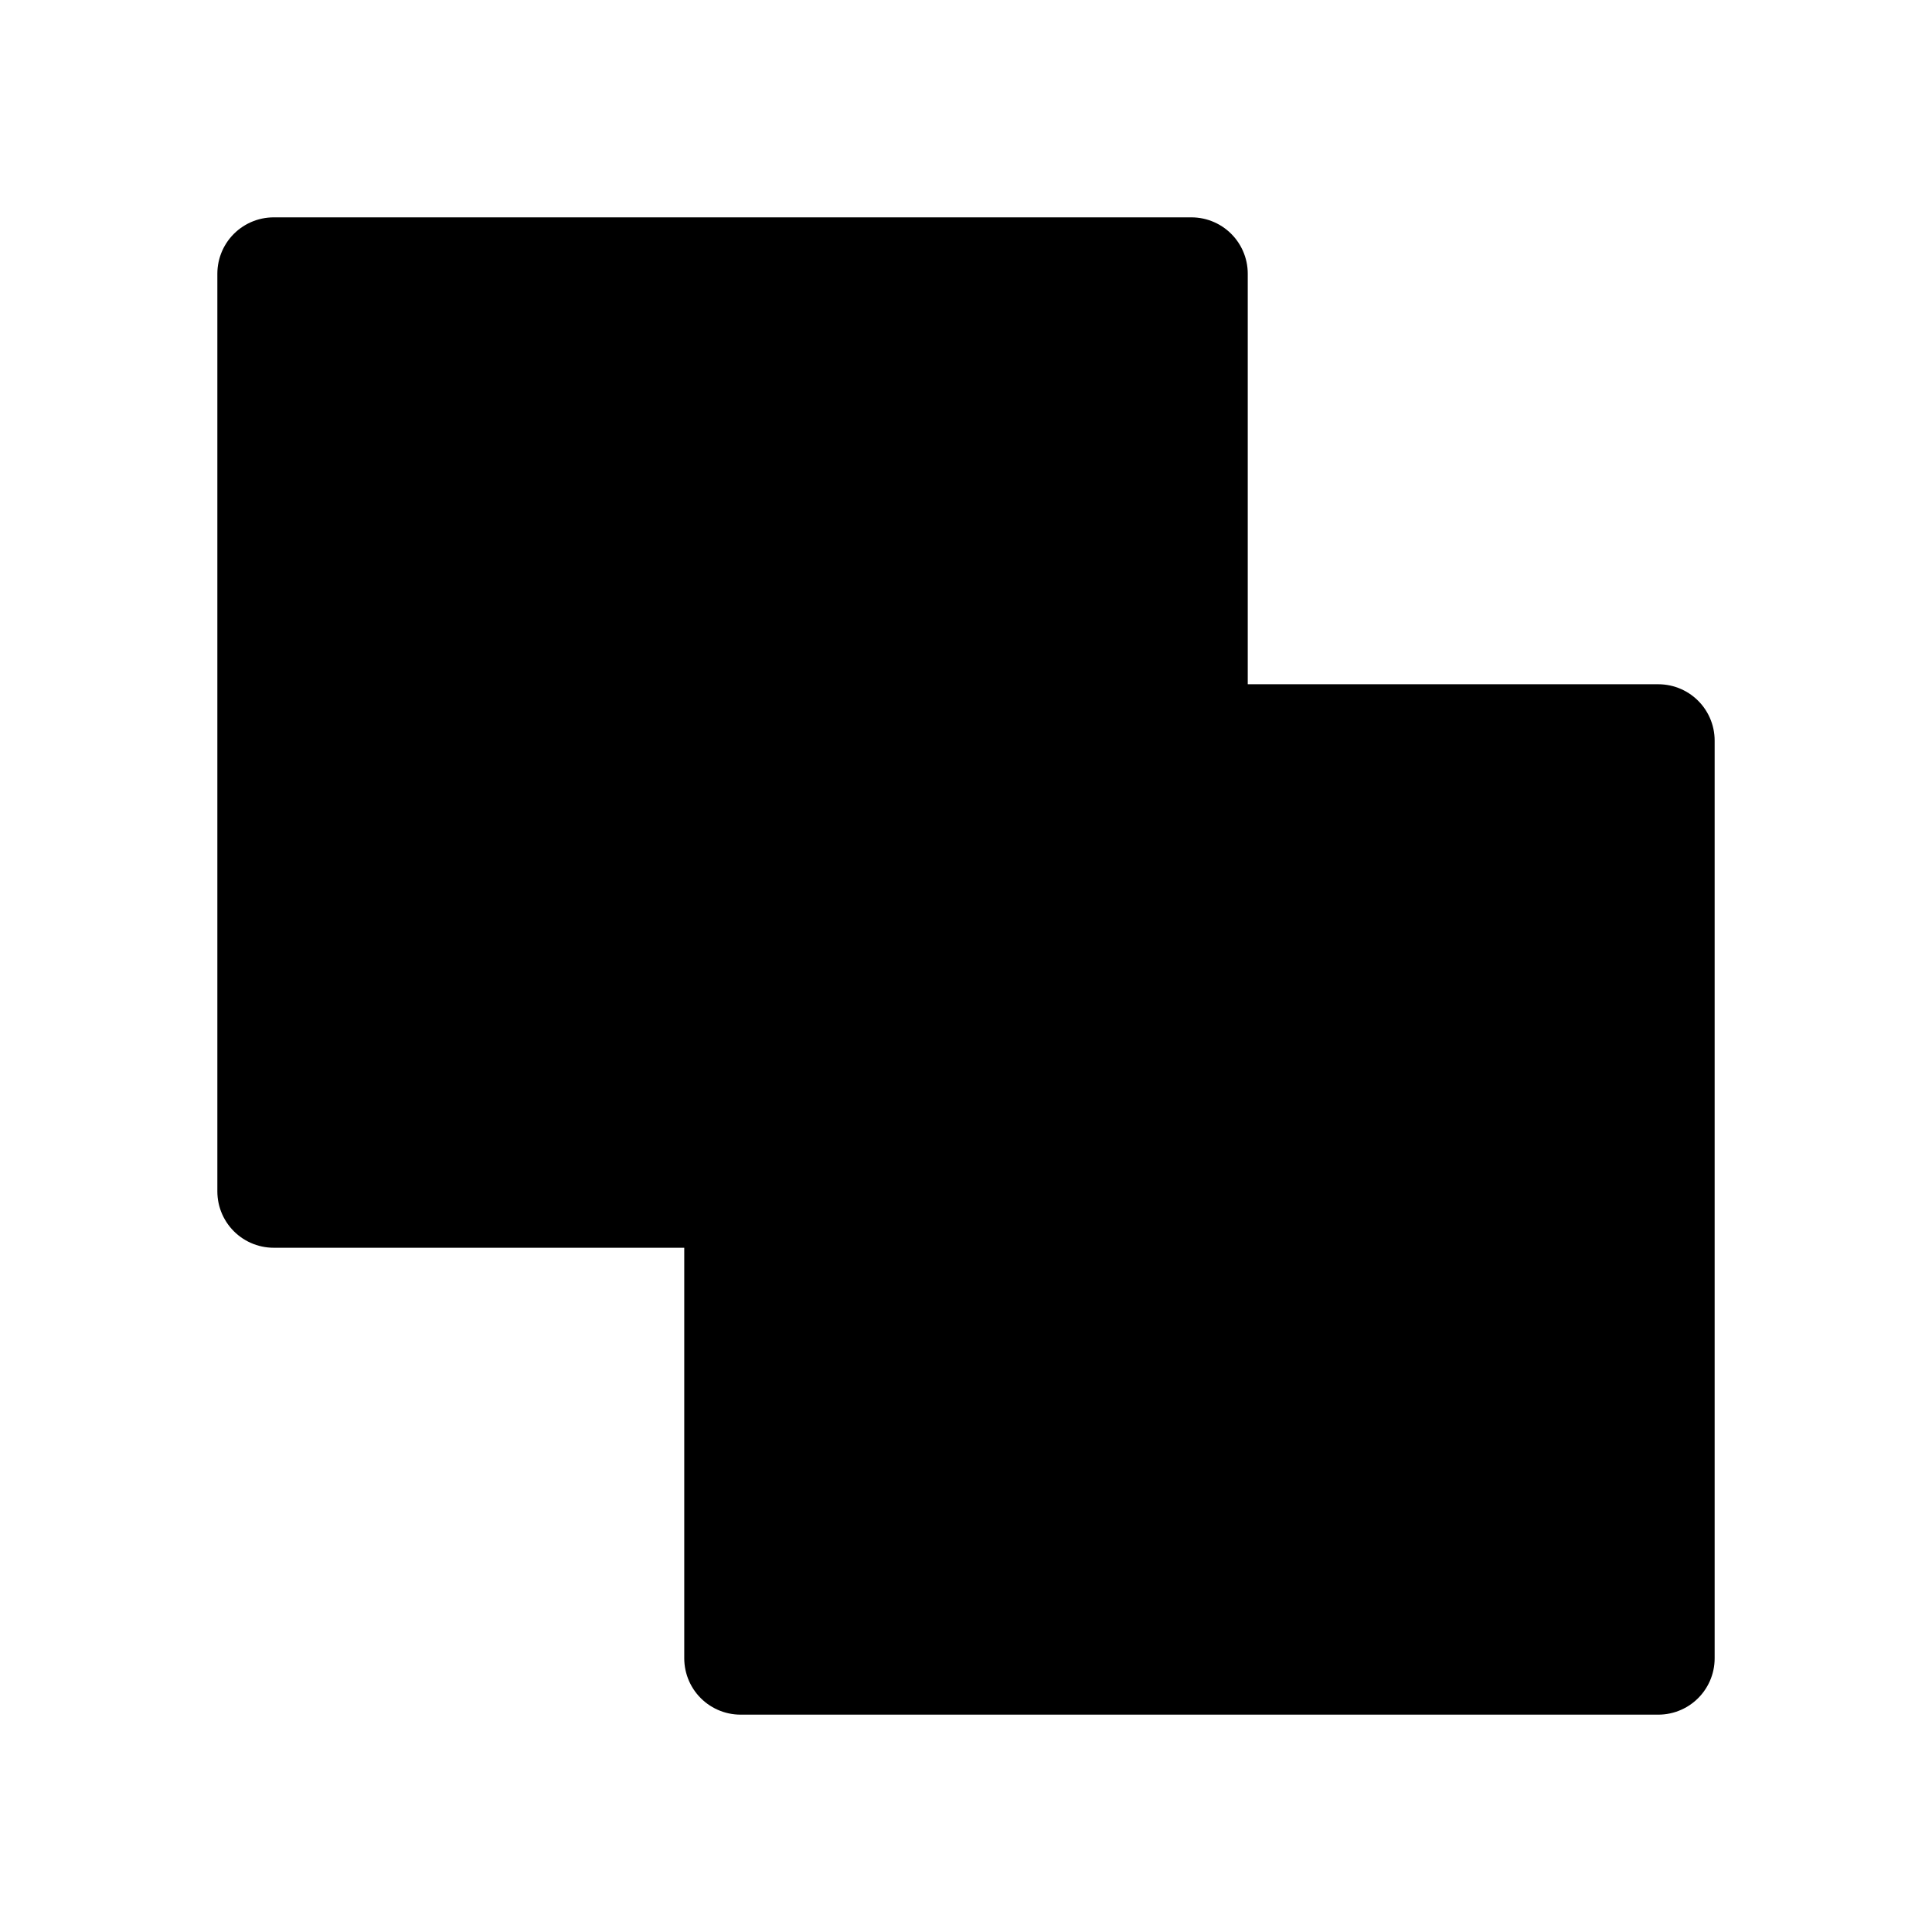
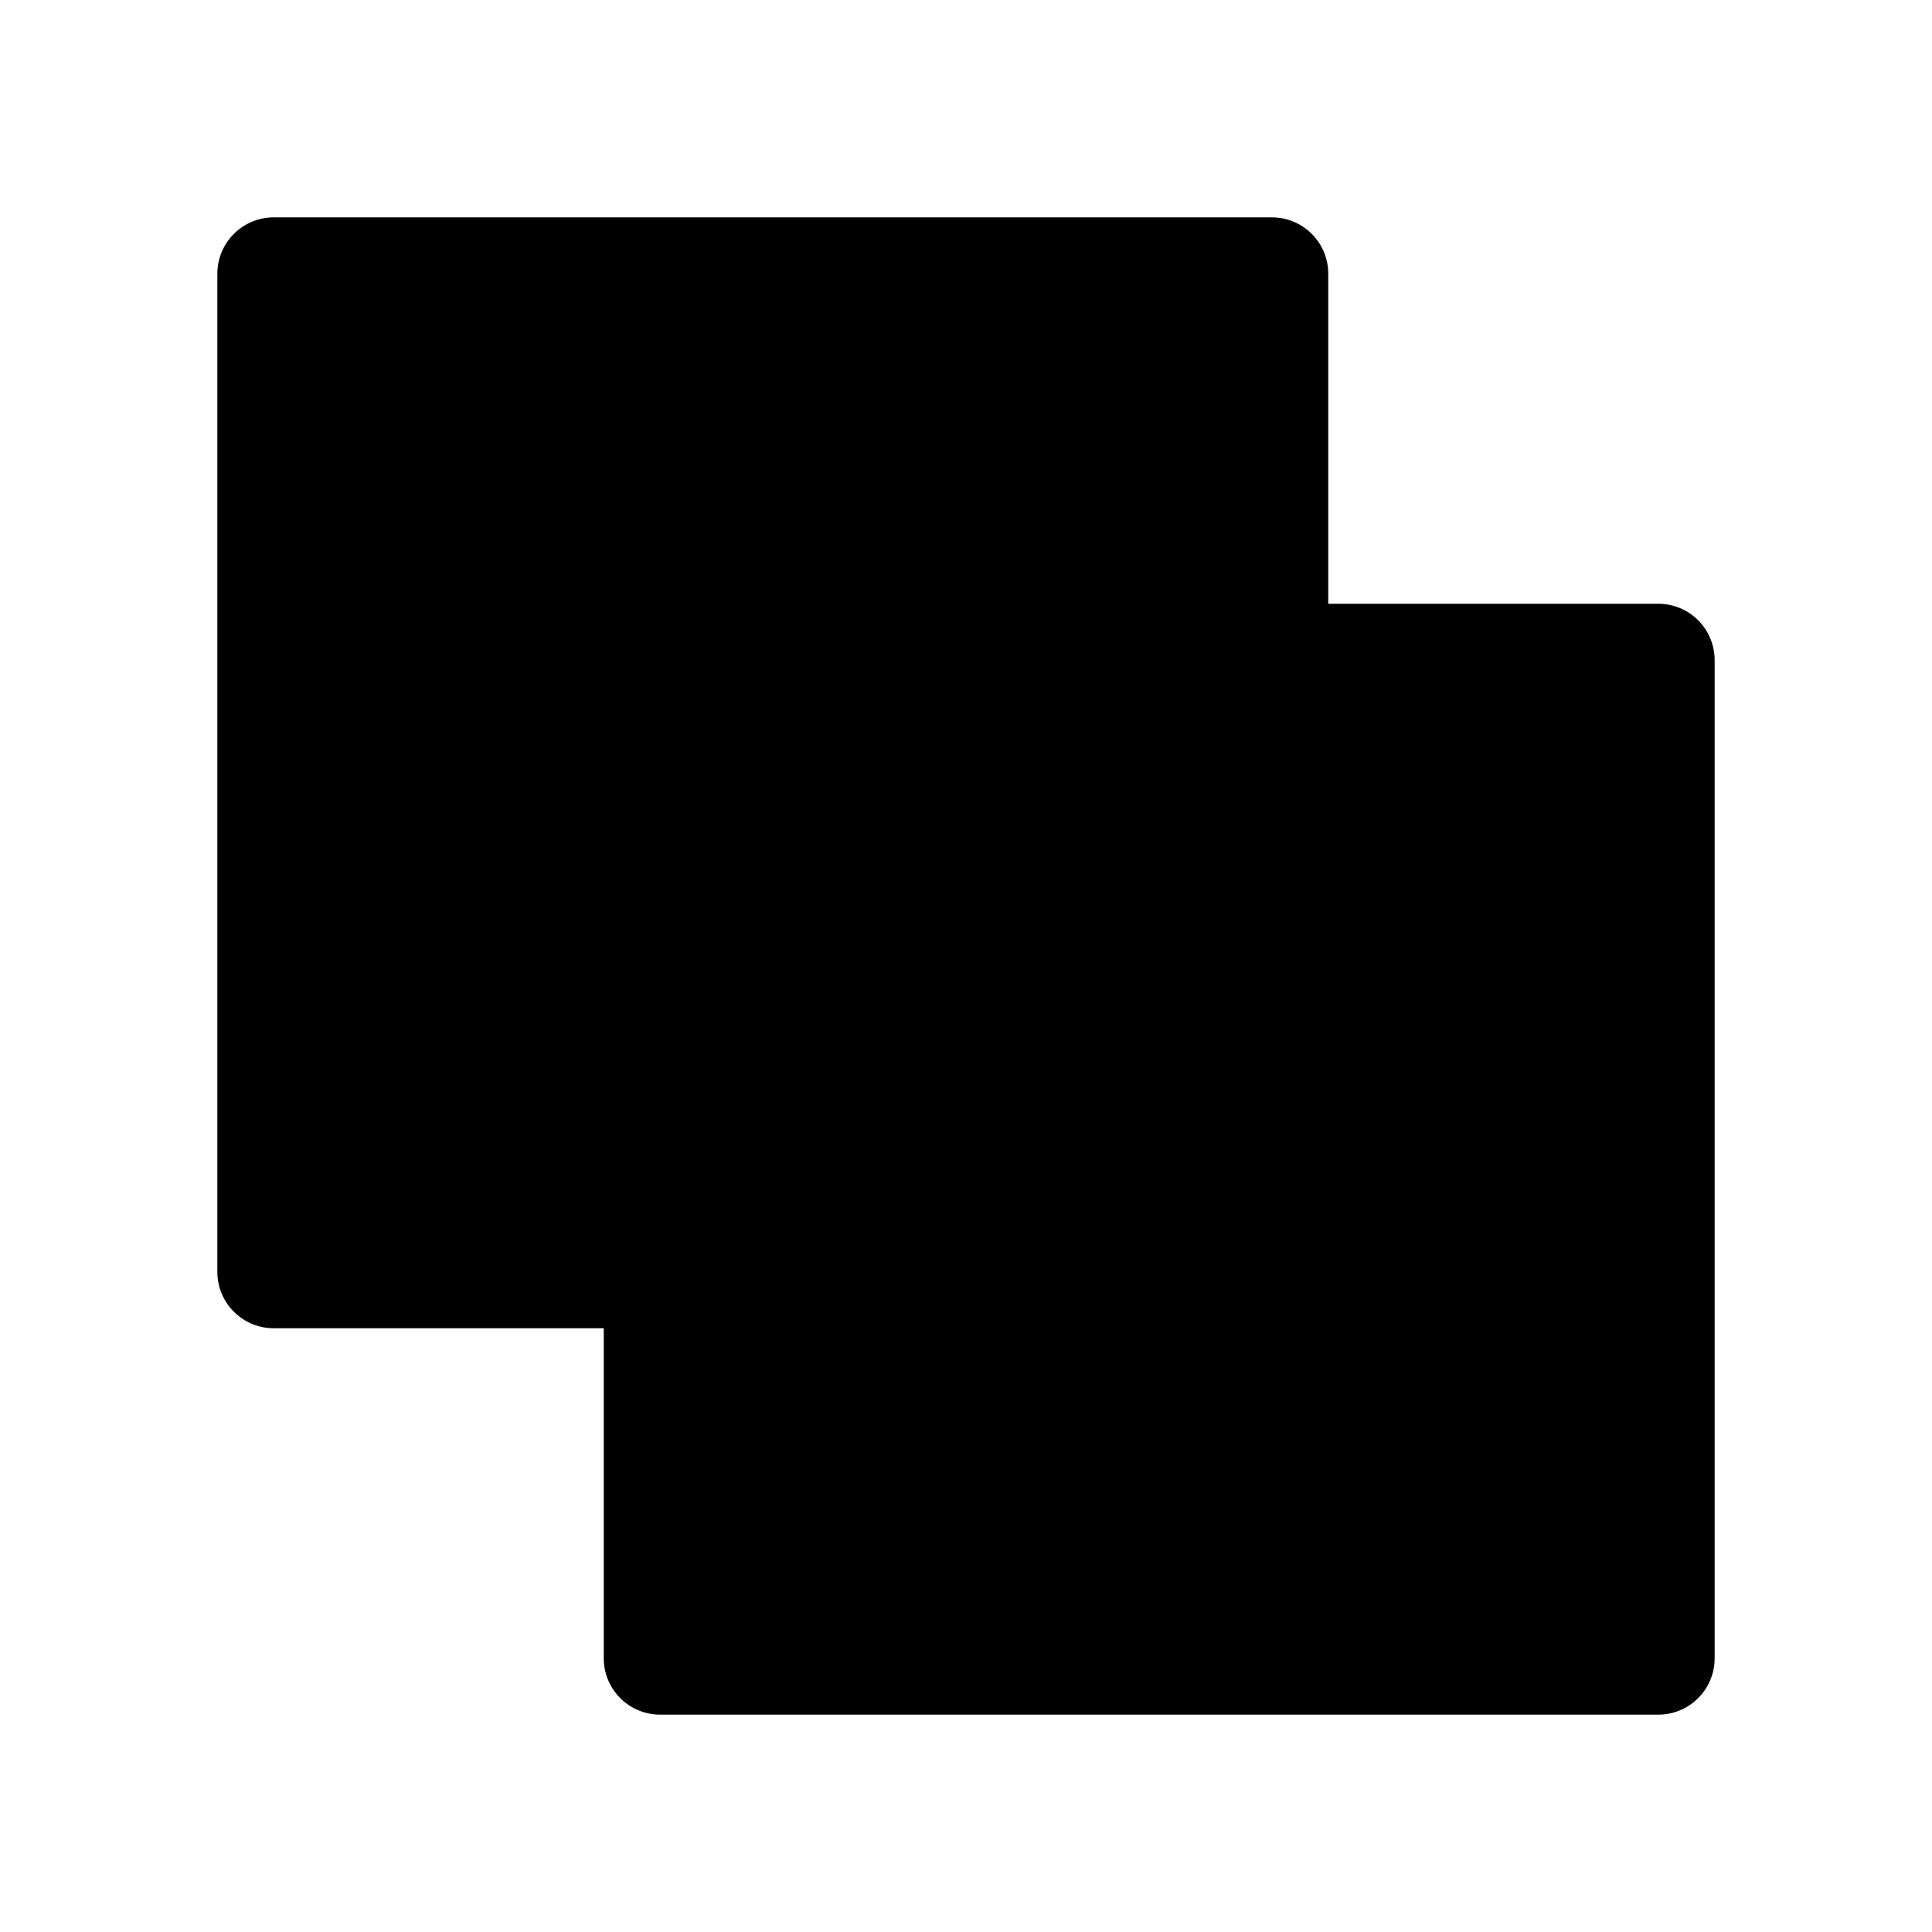
<svg xmlns="http://www.w3.org/2000/svg" viewBox="0 0 24 24" width="24" height="24" fill="none" stroke="currentColor" stroke-width="1.4" stroke-linecap="round" stroke-linejoin="round">
-   <path d="M3.4,3.4L14.8,3.4L14.8,14.8L3.4,14.8Z" />
-   <path d="M9.2,9.2L20.6,9.2L20.6,20.6L9.2,20.6Z" />
-   <path d="M3.4,3.4L14.8,3.4L14.8,9.2L20.6,9.2L20.6,20.6L9.2,20.6L9.2,14.8L3.4,14.8Z" fill="currentColor" stroke="none" />
+   <path d="M3.4,3.4L15.8,3.4L15.8,15.8L3.4,15.8Z" />
+   <path d="M8.2,8.2L20.6,8.2L20.6,20.6L8.2,20.6Z" />
+   <path d="M3.4,3.4L15.8,3.4L15.8,8.2L20.6,8.2L20.6,20.6L8.2,20.6L8.2,15.8L3.4,15.8Z" fill="currentColor" stroke="none" />
</svg>
